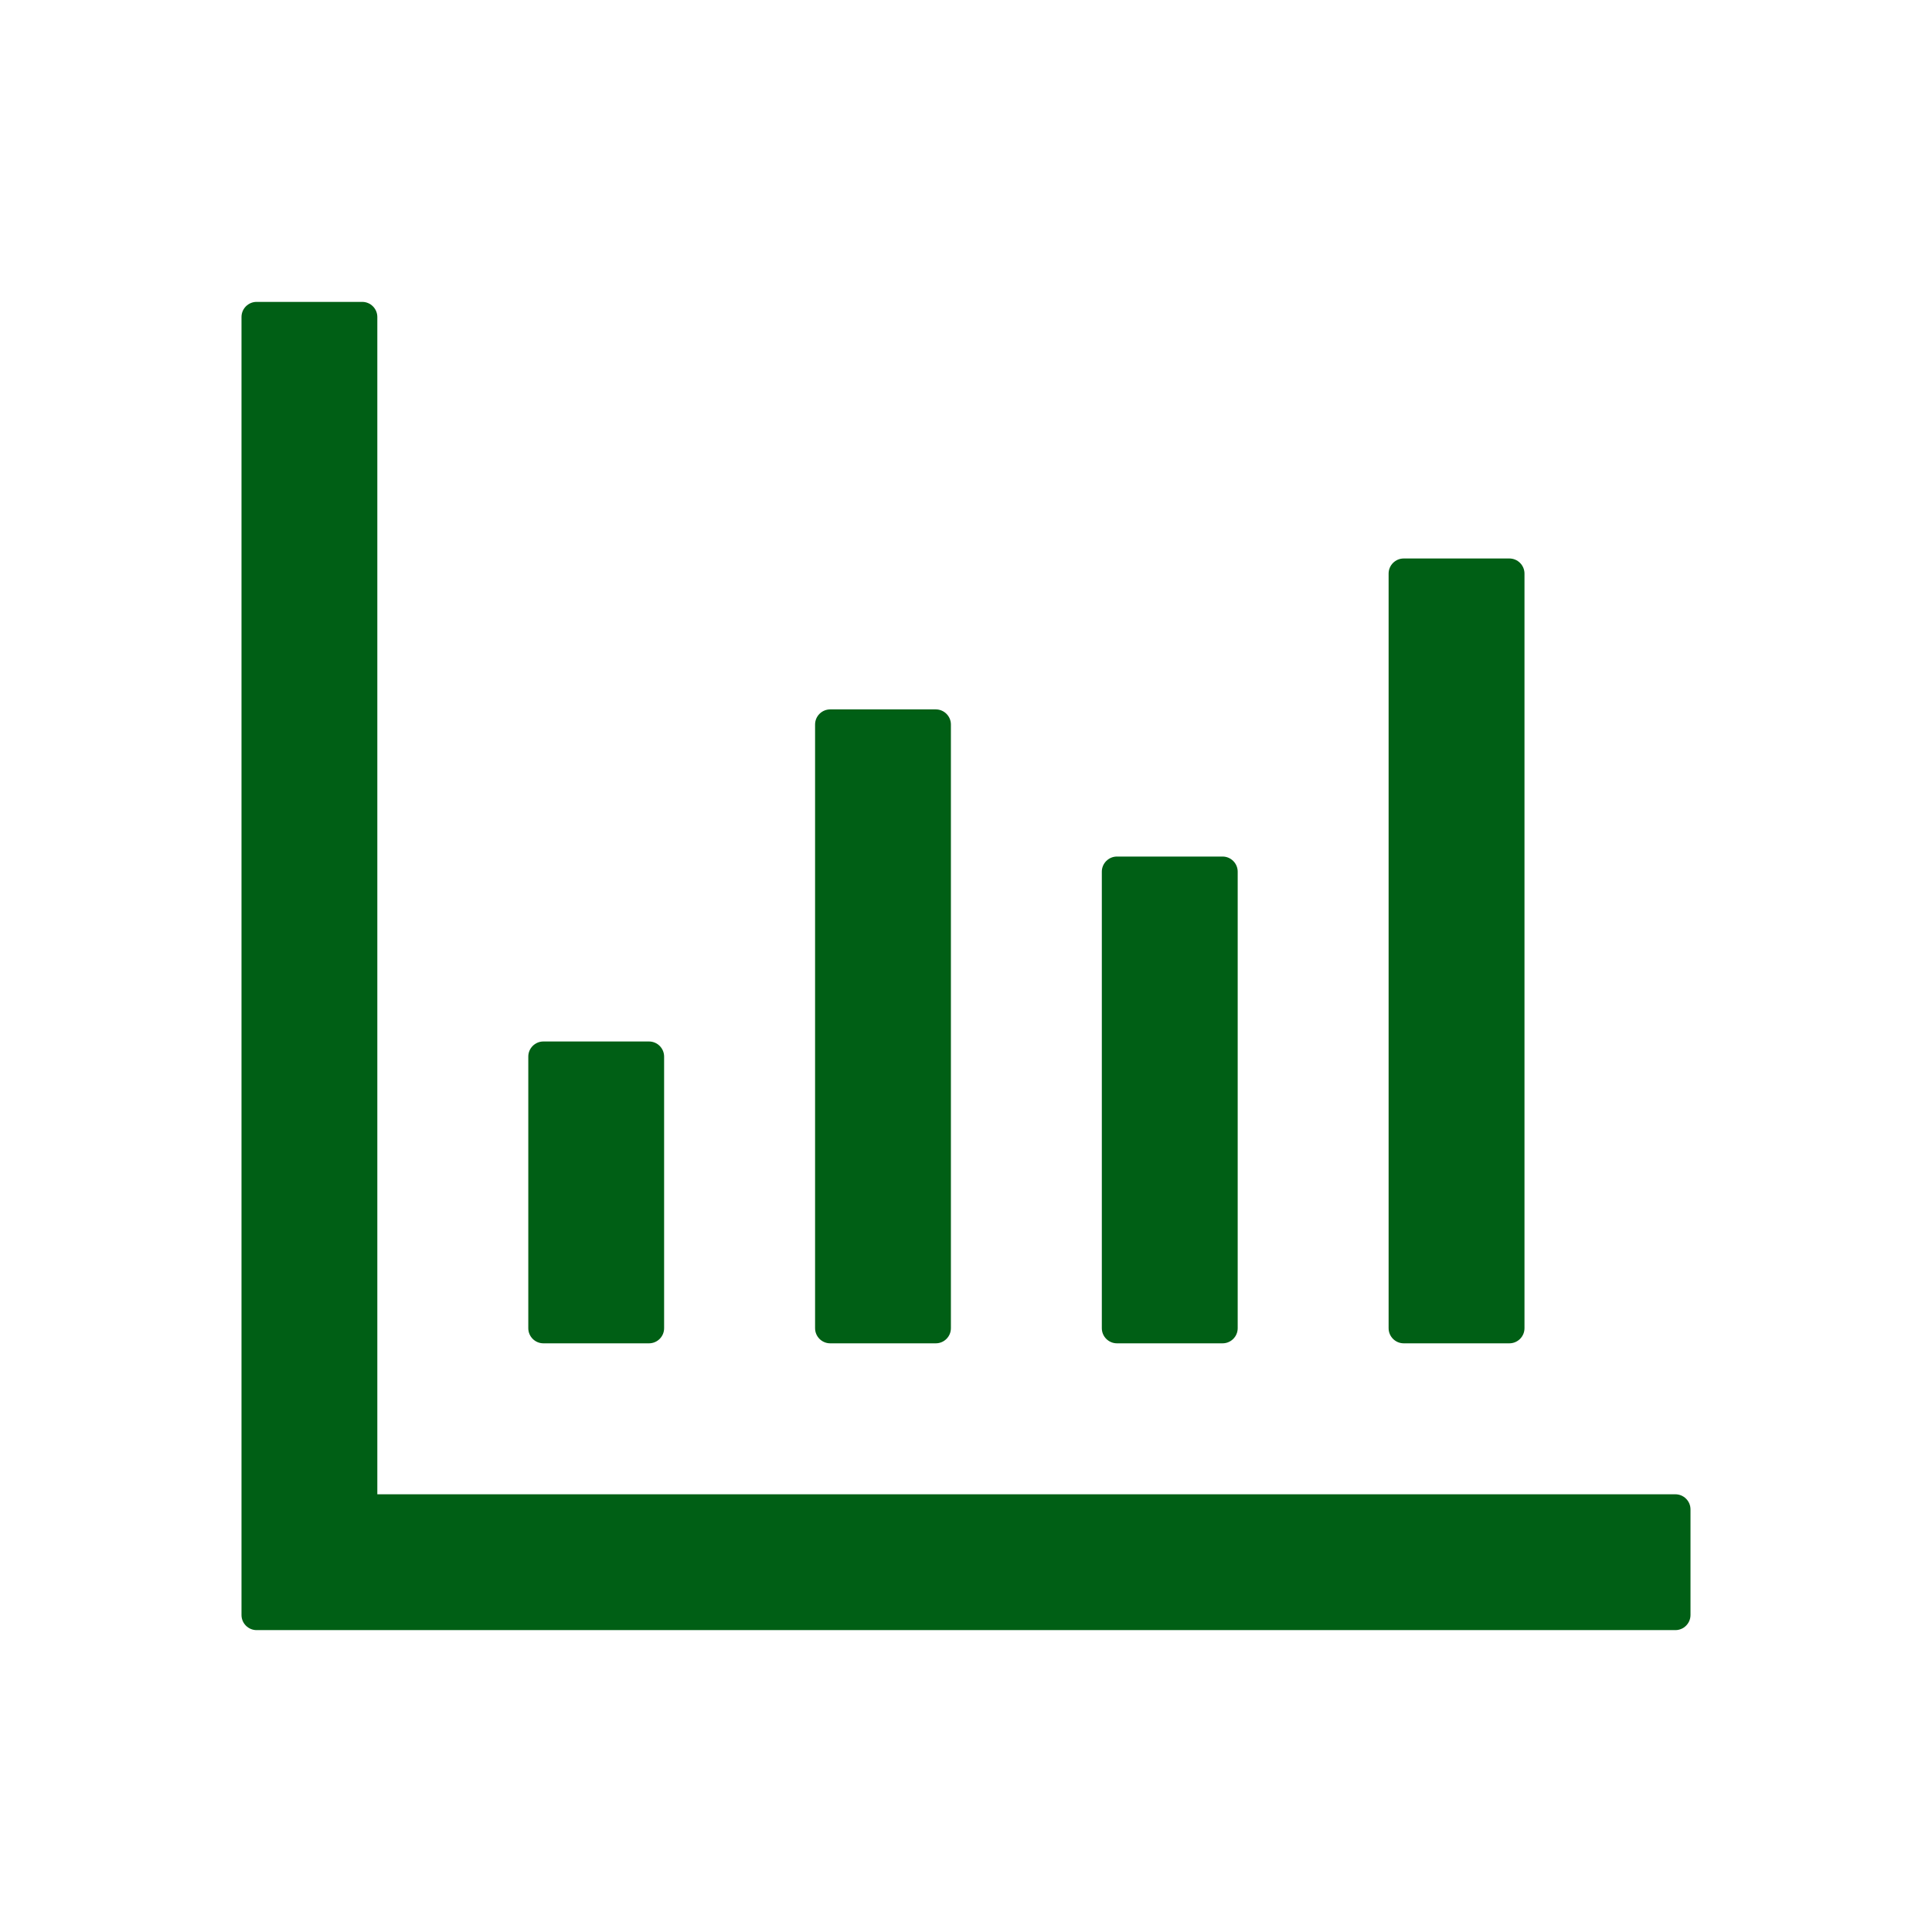
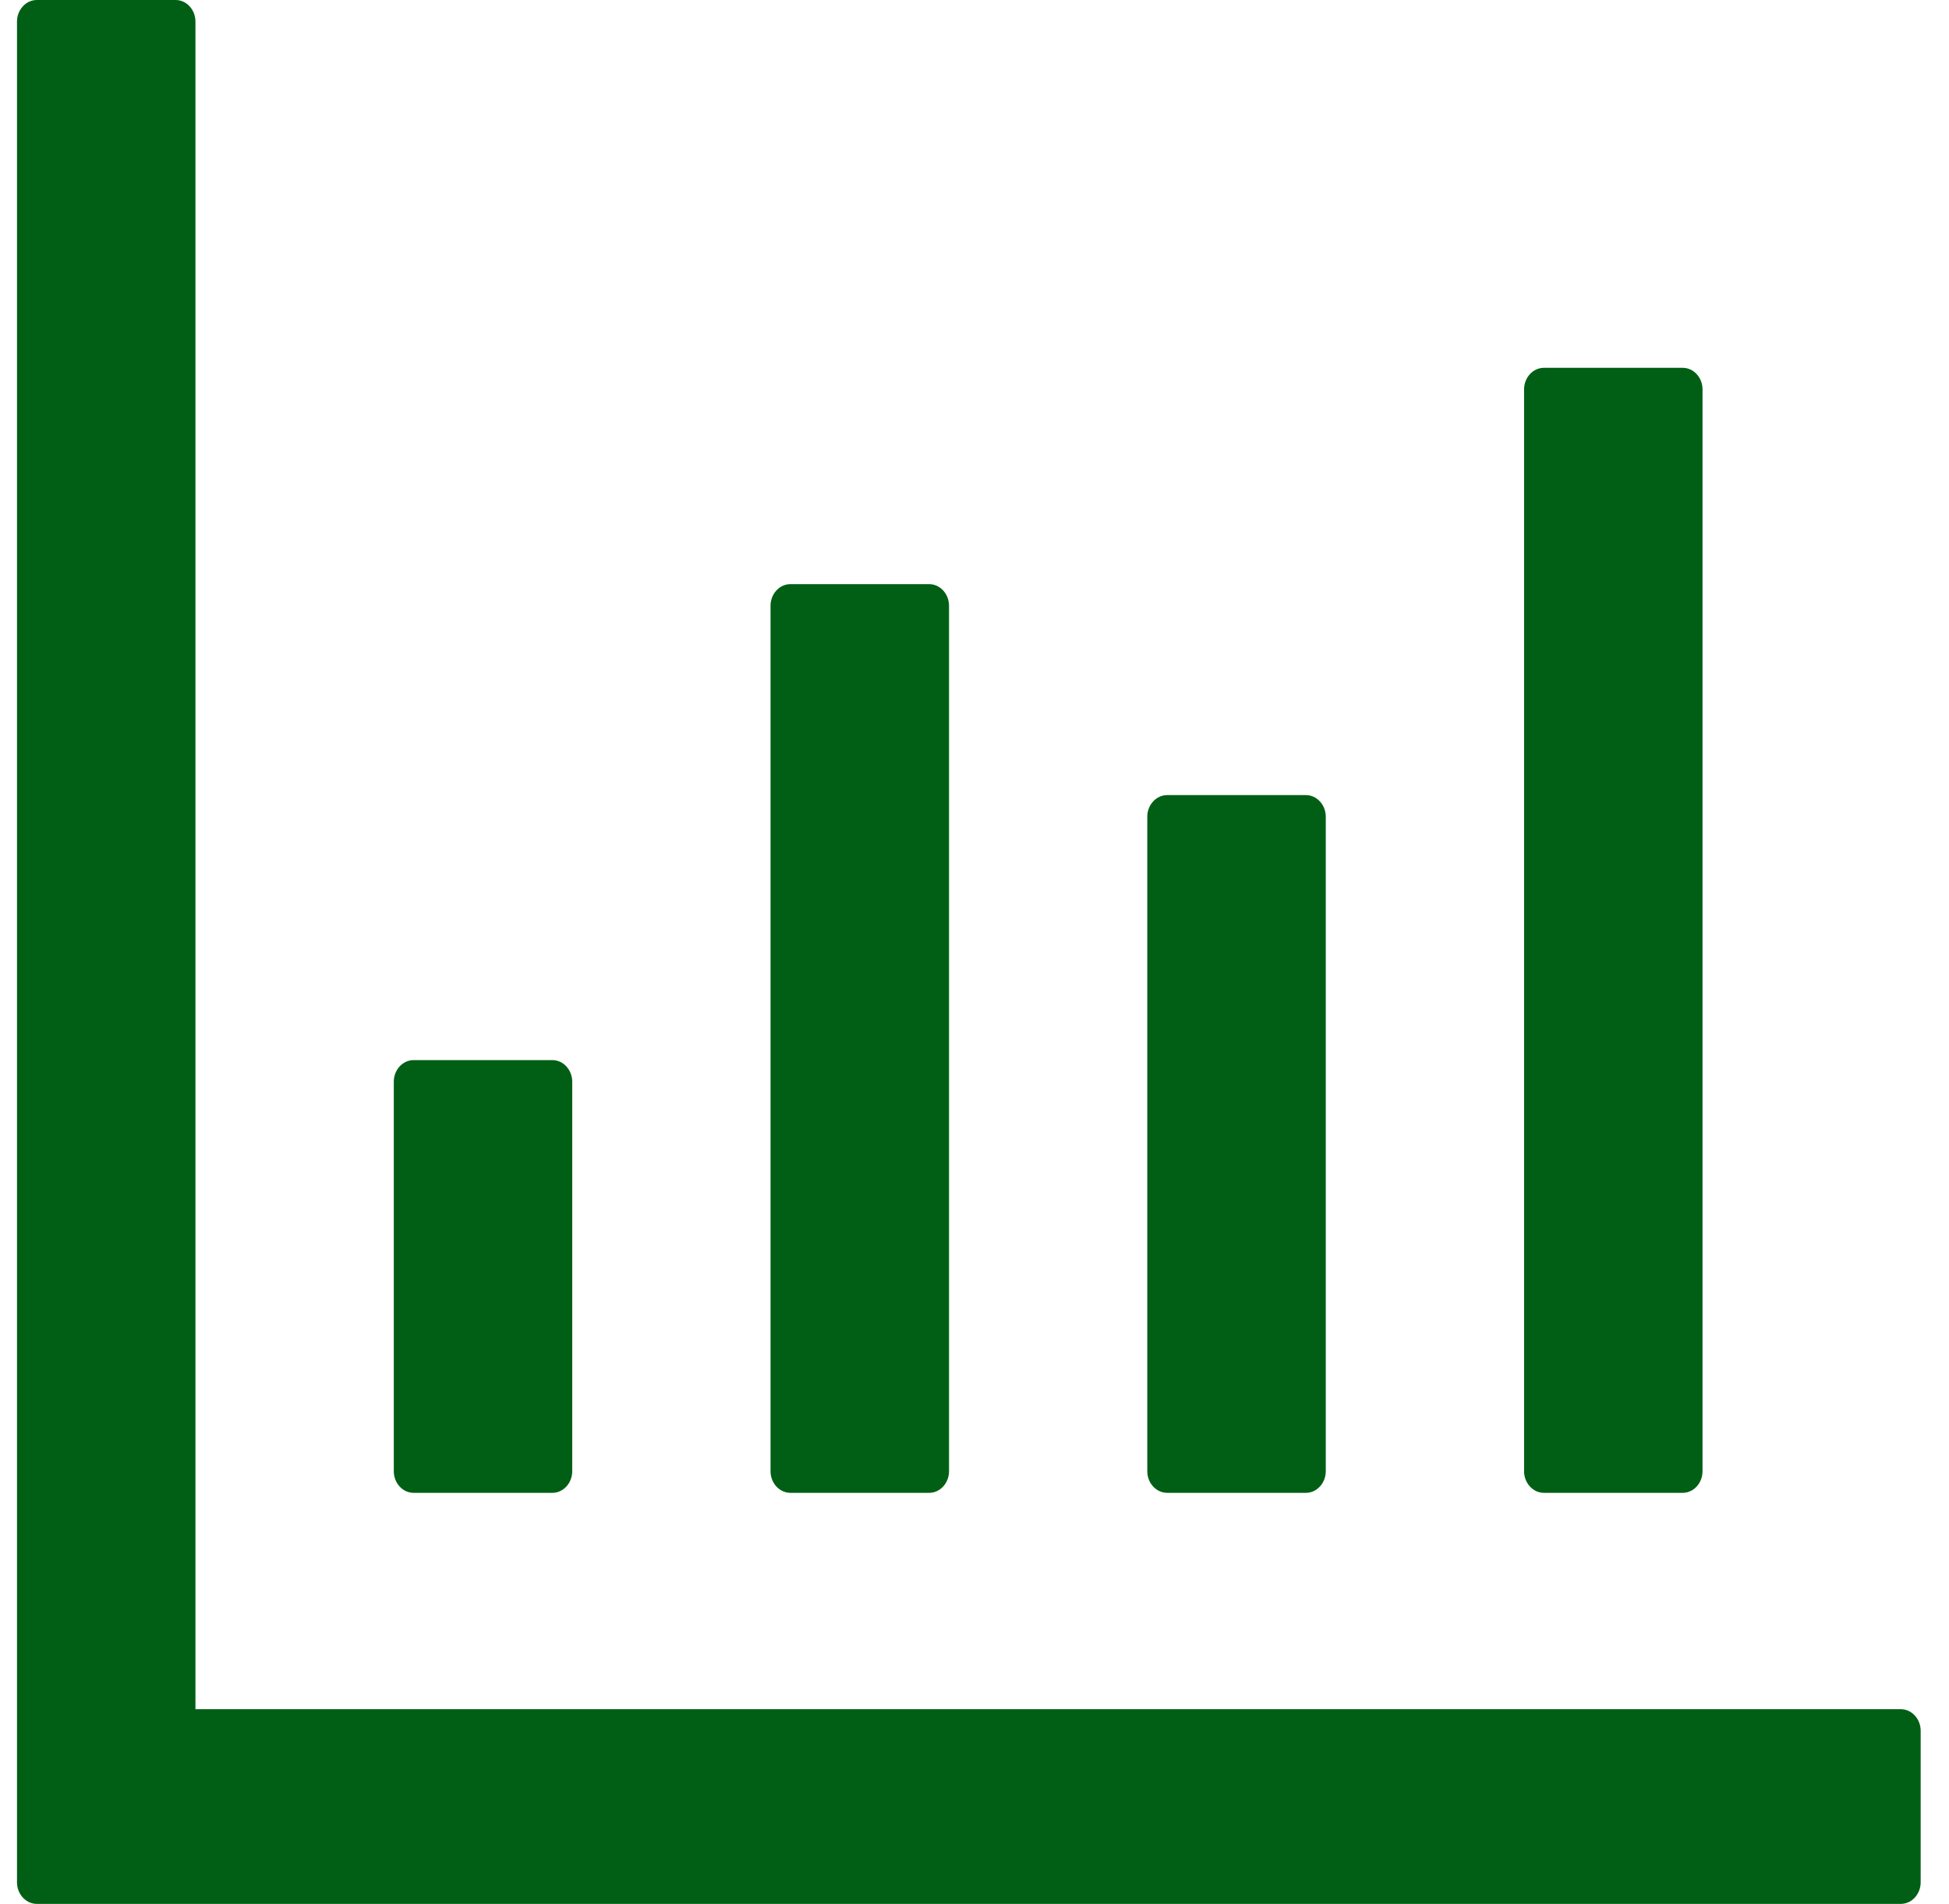
- <svg xmlns="http://www.w3.org/2000/svg" width="43" height="43" viewBox="0 0 43 43" fill="none">
-   <path d="M37.289 33.258H8.398V7.055C8.398 6.87 8.247 6.719 8.062 6.719H5.711C5.526 6.719 5.375 6.87 5.375 7.055V35.945C5.375 36.13 5.526 36.281 5.711 36.281H37.289C37.474 36.281 37.625 36.13 37.625 35.945V33.594C37.625 33.409 37.474 33.258 37.289 33.258ZM12.094 29.898H14.445C14.63 29.898 14.781 29.747 14.781 29.562V23.516C14.781 23.331 14.63 23.18 14.445 23.18H12.094C11.909 23.18 11.758 23.331 11.758 23.516V29.562C11.758 29.747 11.909 29.898 12.094 29.898ZM18.477 29.898H20.828C21.013 29.898 21.164 29.747 21.164 29.562V16.125C21.164 15.94 21.013 15.789 20.828 15.789H18.477C18.292 15.789 18.141 15.94 18.141 16.125V29.562C18.141 29.747 18.292 29.898 18.477 29.898ZM24.859 29.898H27.211C27.396 29.898 27.547 29.747 27.547 29.562V19.4C27.547 19.216 27.396 19.064 27.211 19.064H24.859C24.675 19.064 24.523 19.216 24.523 19.4V29.562C24.523 29.747 24.675 29.898 24.859 29.898ZM31.242 29.898H33.594C33.779 29.898 33.93 29.747 33.93 29.562V12.766C33.93 12.581 33.779 12.43 33.594 12.43H31.242C31.057 12.43 30.906 12.581 30.906 12.766V29.562C30.906 29.747 31.057 29.898 31.242 29.898Z" fill="#005F15" />
+ <svg xmlns="http://www.w3.org/2000/svg" width="43" height="42" viewBox="0 0 43 42" fill="none">
+   <path d="M41.938 37.705H4.312V0.477C4.312 0.215 4.116 0 3.875 0H0.812C0.572 0 0.375 0.215 0.375 0.477V41.523C0.375 41.785 0.572 42 0.812 42H41.938C42.178 42 42.375 41.785 42.375 41.523V38.182C42.375 37.919 42.178 37.705 41.938 37.705ZM9.125 32.932H12.188C12.428 32.932 12.625 32.717 12.625 32.455V23.864C12.625 23.601 12.428 23.386 12.188 23.386H9.125C8.884 23.386 8.688 23.601 8.688 23.864V32.455C8.688 32.717 8.884 32.932 9.125 32.932ZM17.438 32.932H20.5C20.741 32.932 20.938 32.717 20.938 32.455V13.364C20.938 13.101 20.741 12.886 20.5 12.886H17.438C17.197 12.886 17 13.101 17 13.364V32.455C17 32.717 17.197 32.932 17.438 32.932ZM25.75 32.932H28.812C29.053 32.932 29.25 32.717 29.25 32.455V18.017C29.25 17.755 29.053 17.54 28.812 17.54H25.75C25.509 17.54 25.312 17.755 25.312 18.017V32.455C25.312 32.717 25.509 32.932 25.75 32.932ZM34.062 32.932H37.125C37.366 32.932 37.562 32.717 37.562 32.455V8.591C37.562 8.328 37.366 8.114 37.125 8.114H34.062C33.822 8.114 33.625 8.328 33.625 8.591V32.455C33.625 32.717 33.822 32.932 34.062 32.932Z" fill="#005F15" />
</svg>
